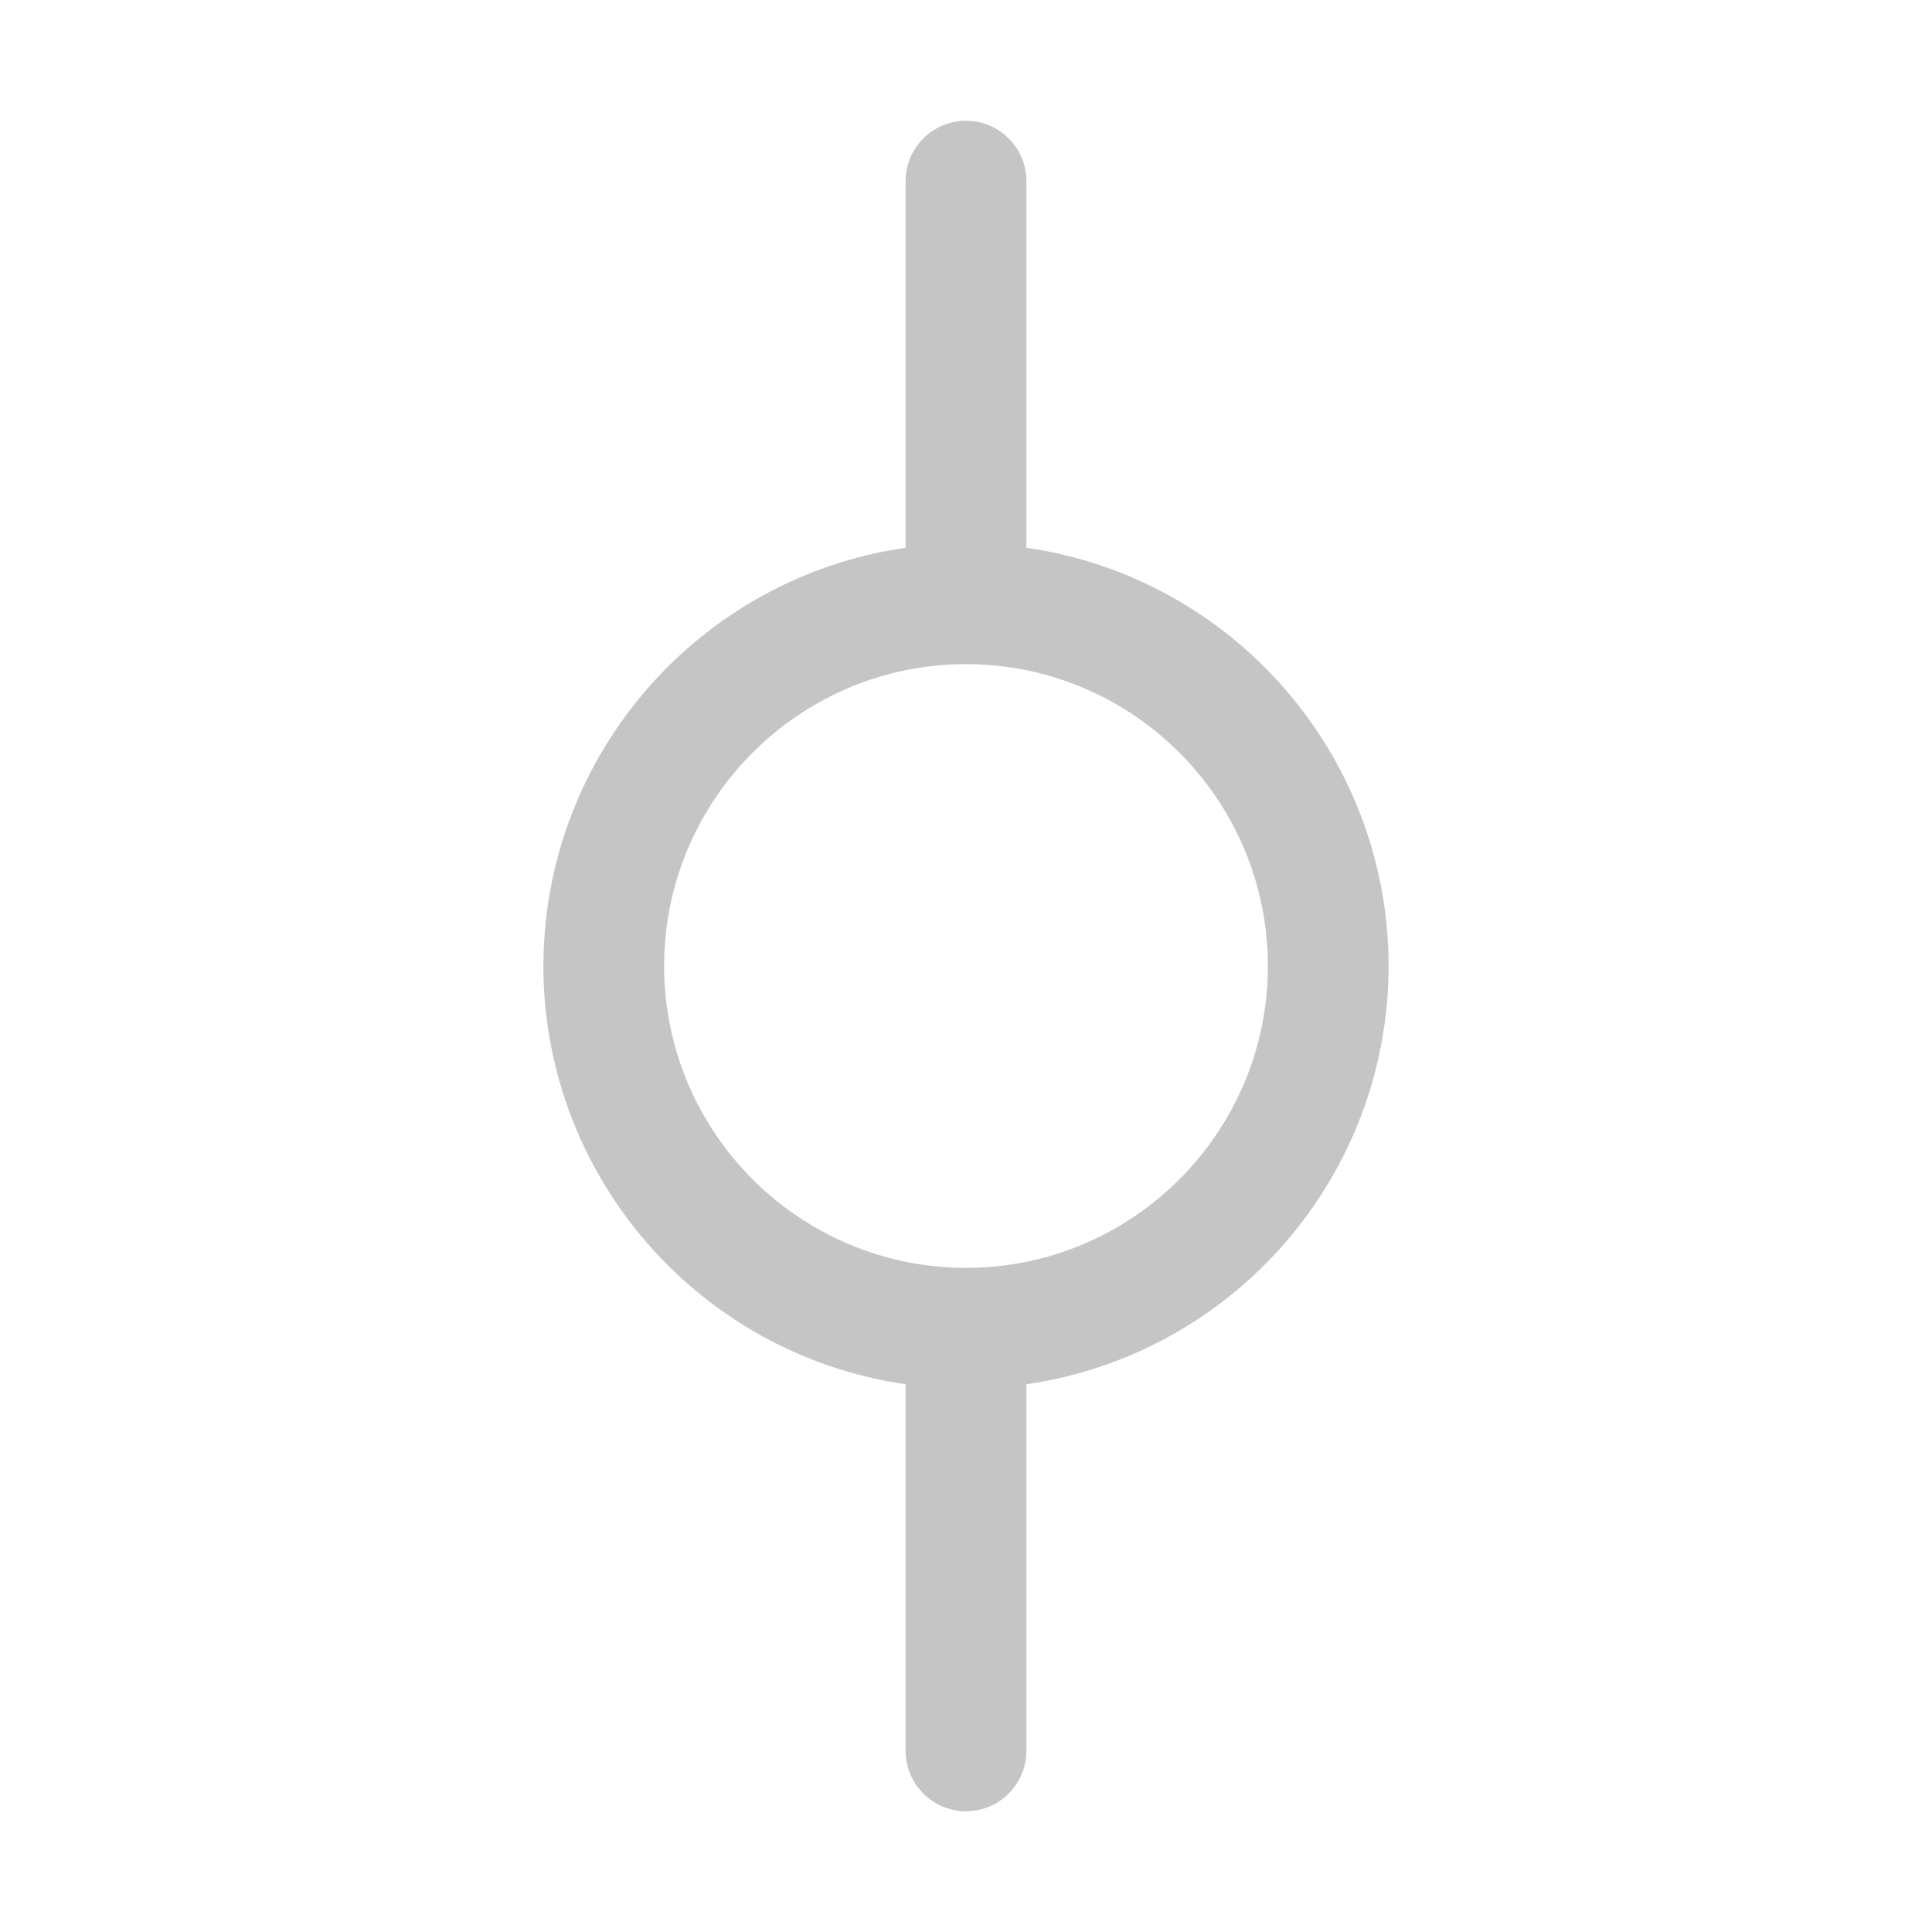
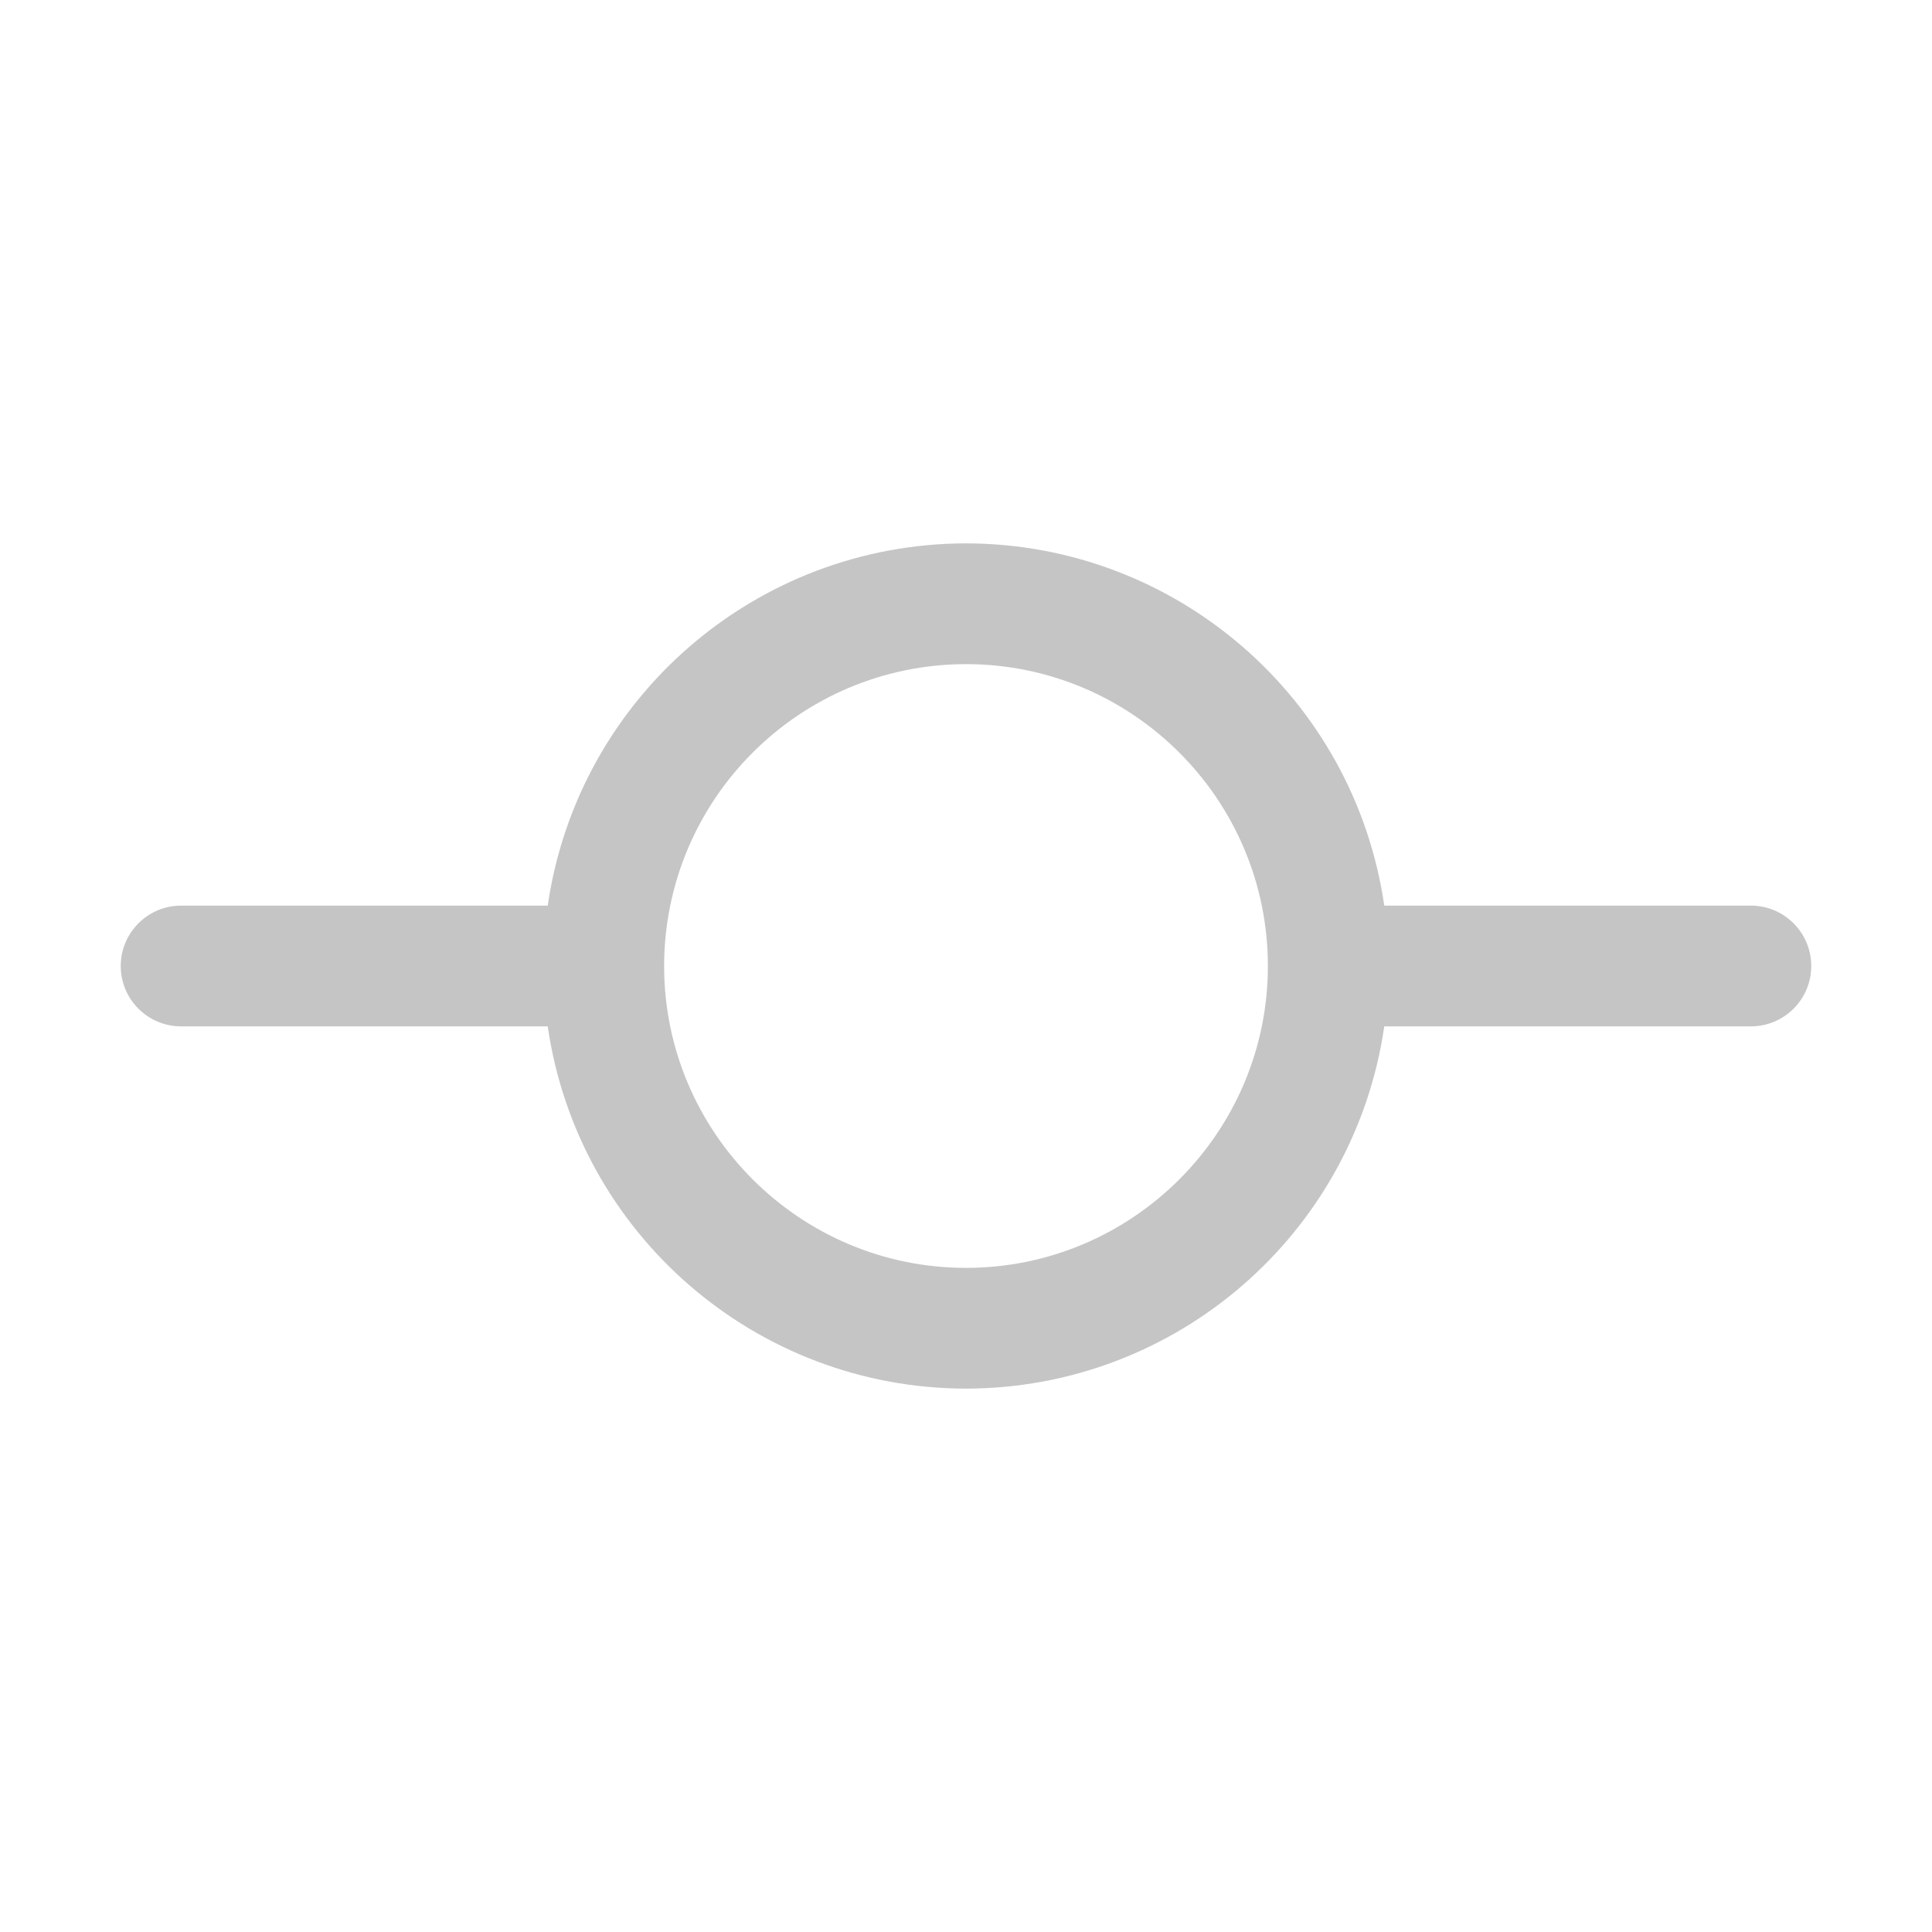
<svg xmlns="http://www.w3.org/2000/svg" width="24" height="24" viewBox="0 0 16 16" fill="none">
-   <path d="M11.5 8a3.505 3.505 0 0 0-3-3.464V1.5a.5.5 0 0 0-1 0v3.036A3.505 3.505 0 0 0 4.5 8a3.505 3.505 0 0 0 3 3.464V14.5a.5.5 0 0 0 1 0v-3.036A3.505 3.505 0 0 0 11.5 8M8 10.5A2.503 2.503 0 0 1 5.5 8c0-1.378 1.121-2.5 2.5-2.5s2.5 1.122 2.5 2.5s-1.121 2.5-2.5 2.5" fill="#C5C5C5" />
+   <path d="M11.5 8a3.505 3.505 0 0 0-3-3.464V1.5a.5.5 0 0 0-1 0v3.036A3.505 3.505 0 0 0 4.5 8a3.505 3.505 0 0 0 3 3.464V14.5a.5.5 0 0 0 1 0v-3.036A3.505 3.505 0 0 0 11.5 8M8 10.5A2.503 2.503 0 0 1 5.5 8c0-1.378 1.121-2.5 2.5-2.5s2.5 1.122 2.5 2.5s-1.121 2.5-2.5 2.5" fill="#C5C5C5" transform="rotate(90 8 8)" />
</svg>
